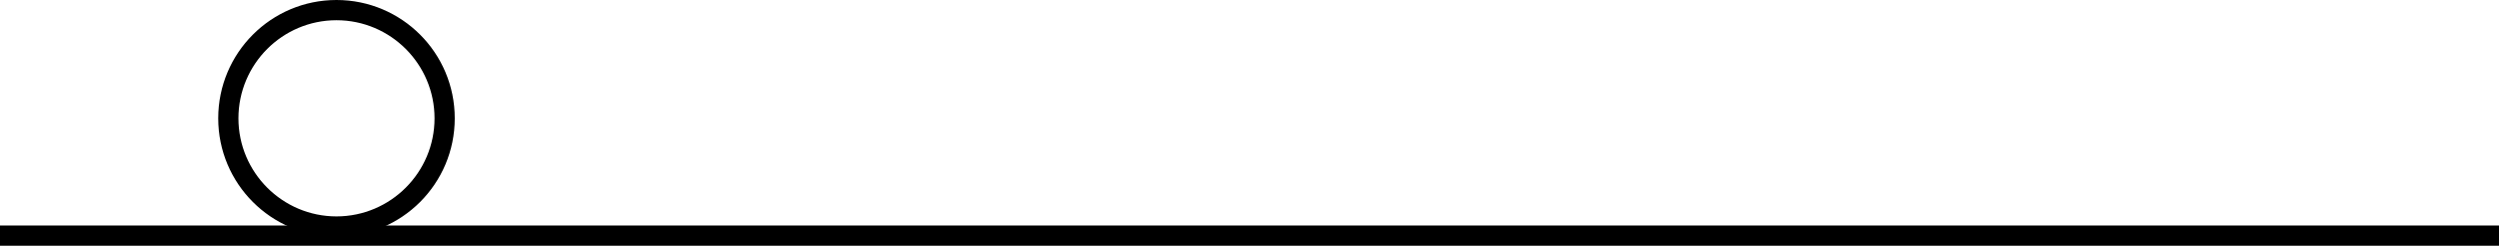
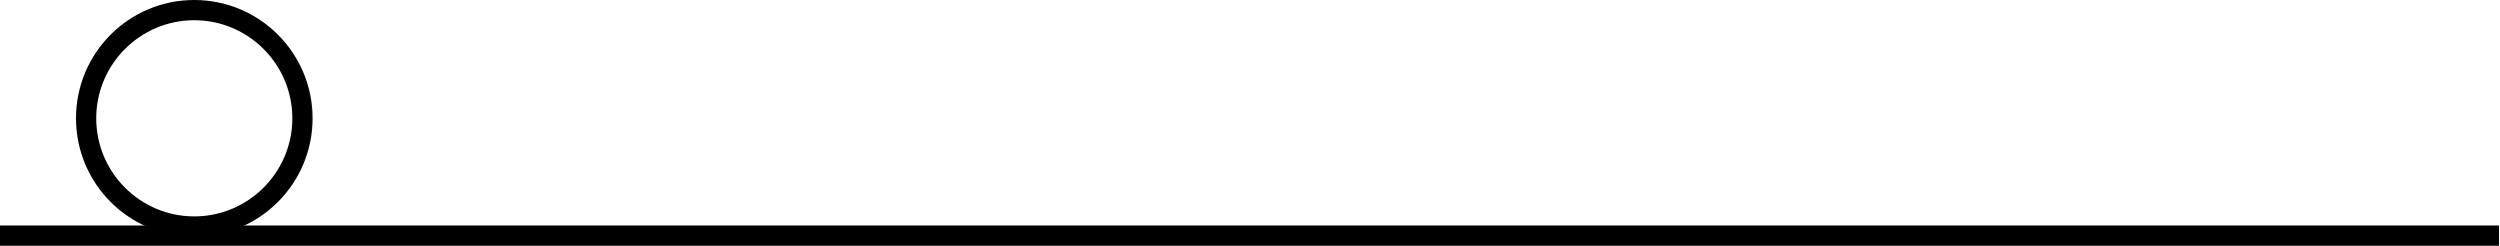
- <svg xmlns="http://www.w3.org/2000/svg" id="Layer_1" data-name="Layer 1" viewBox="0 0 1236.12 121.5">
-   <defs>
-     <style>
-       .cls-1 {
-         fill: none;
-         stroke: #000;
-         stroke-miterlimit: 10;
-         stroke-width: 10px;
-       }
-     </style>
-   </defs>
-   <line class="cls-1" x1="0" y1="116.5" x2="1236.12" y2="116.5" />
-   <path d="m166.44,10c26.74,0,48.5,21.76,48.5,48.5s-21.76,48.5-48.5,48.5-48.5-21.76-48.5-48.5,21.76-48.5,48.5-48.5m0-10c-32.31,0-58.5,26.19-58.5,58.5s26.19,58.5,58.5,58.5,58.5-26.19,58.5-58.5S198.75,0,166.44,0h0Z" />
+ <svg xmlns="http://www.w3.org/2000/svg" version="1.1" id="Layer_1" x="0px" y="0px" viewBox="0 0 1236.12 121.5" style="enable-background:new 0 0 1236.12 121.5;" xml:space="preserve">
+   <style type="text/css">
+ 	.st0{fill:none;stroke:#000000;stroke-width:10;stroke-miterlimit:10;}
+ </style>
+   <g>
+     <line class="st0" x1="0" y1="116.5" x2="1236.12" y2="116.5" />
+   </g>
+   <g>
+     <path d="M96.09,10c26.74,0,48.5,21.76,48.5,48.5S122.84,107,96.09,107s-48.5-21.76-48.5-48.5S69.35,10,96.09,10 M96.09,0   c-32.31,0-58.5,26.19-58.5,58.5S63.78,117,96.09,117s58.5-26.19,58.5-58.5S128.4,0,96.09,0L96.09,0z" />
+   </g>
</svg>
